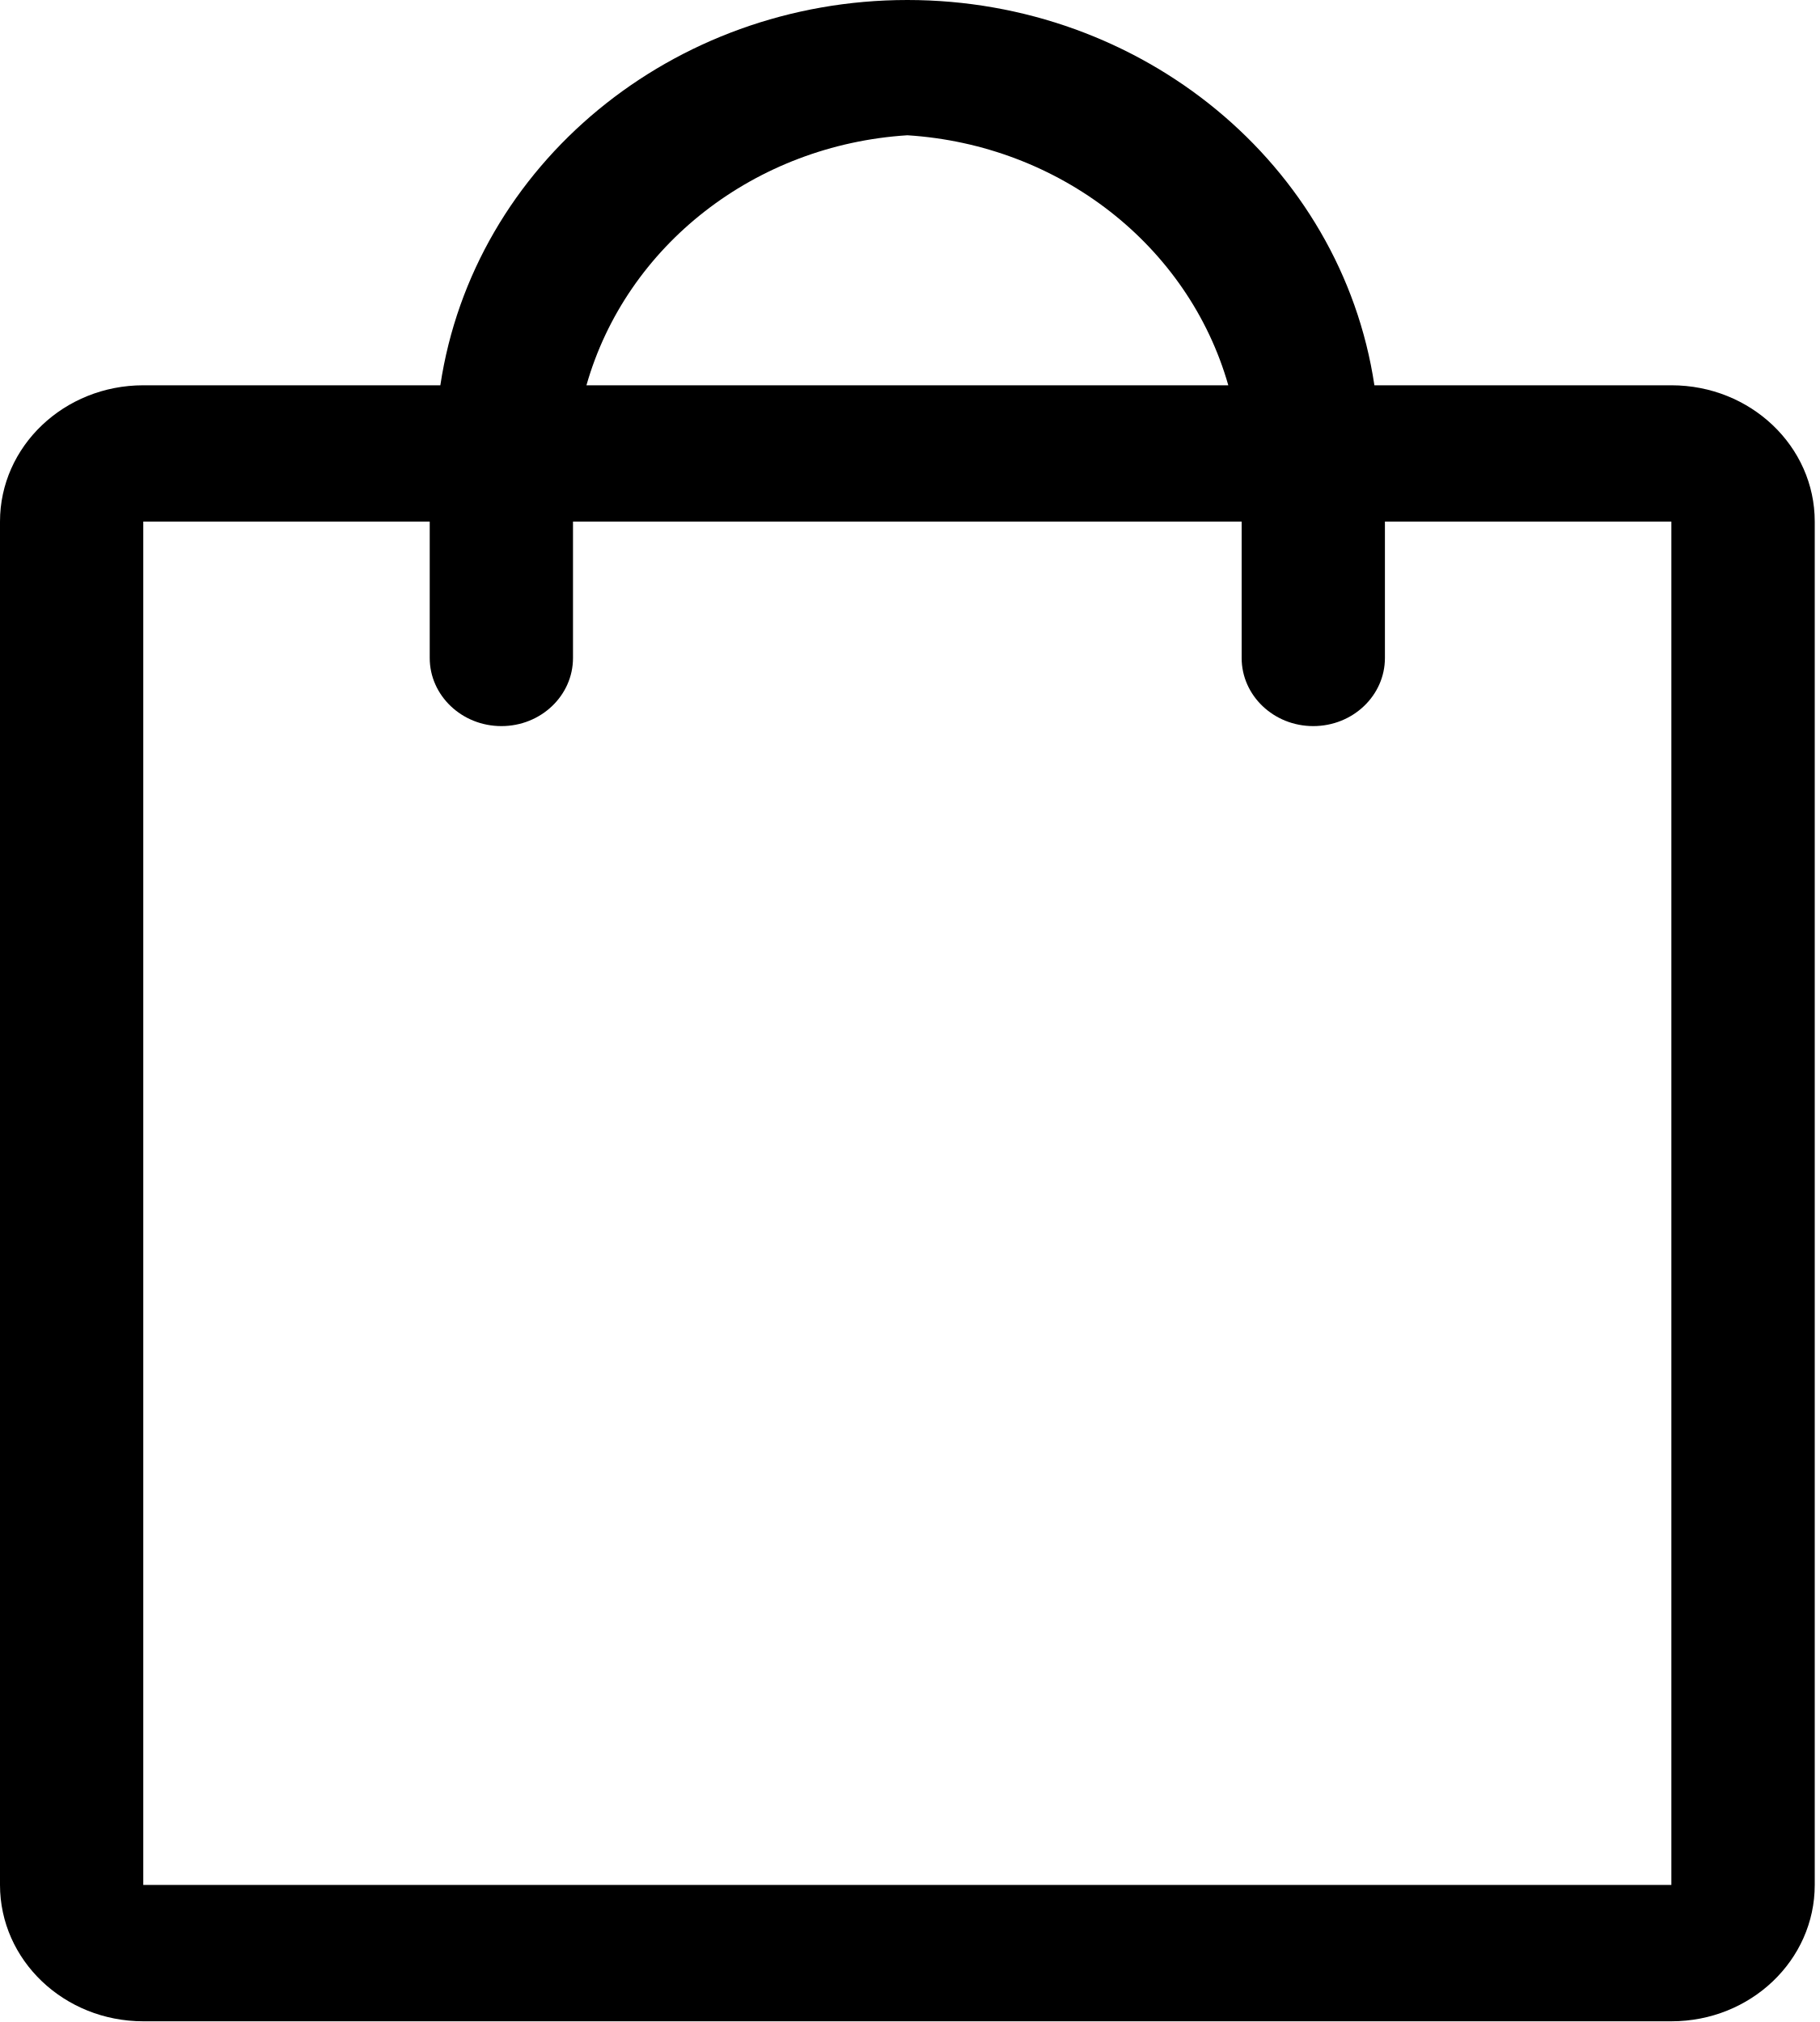
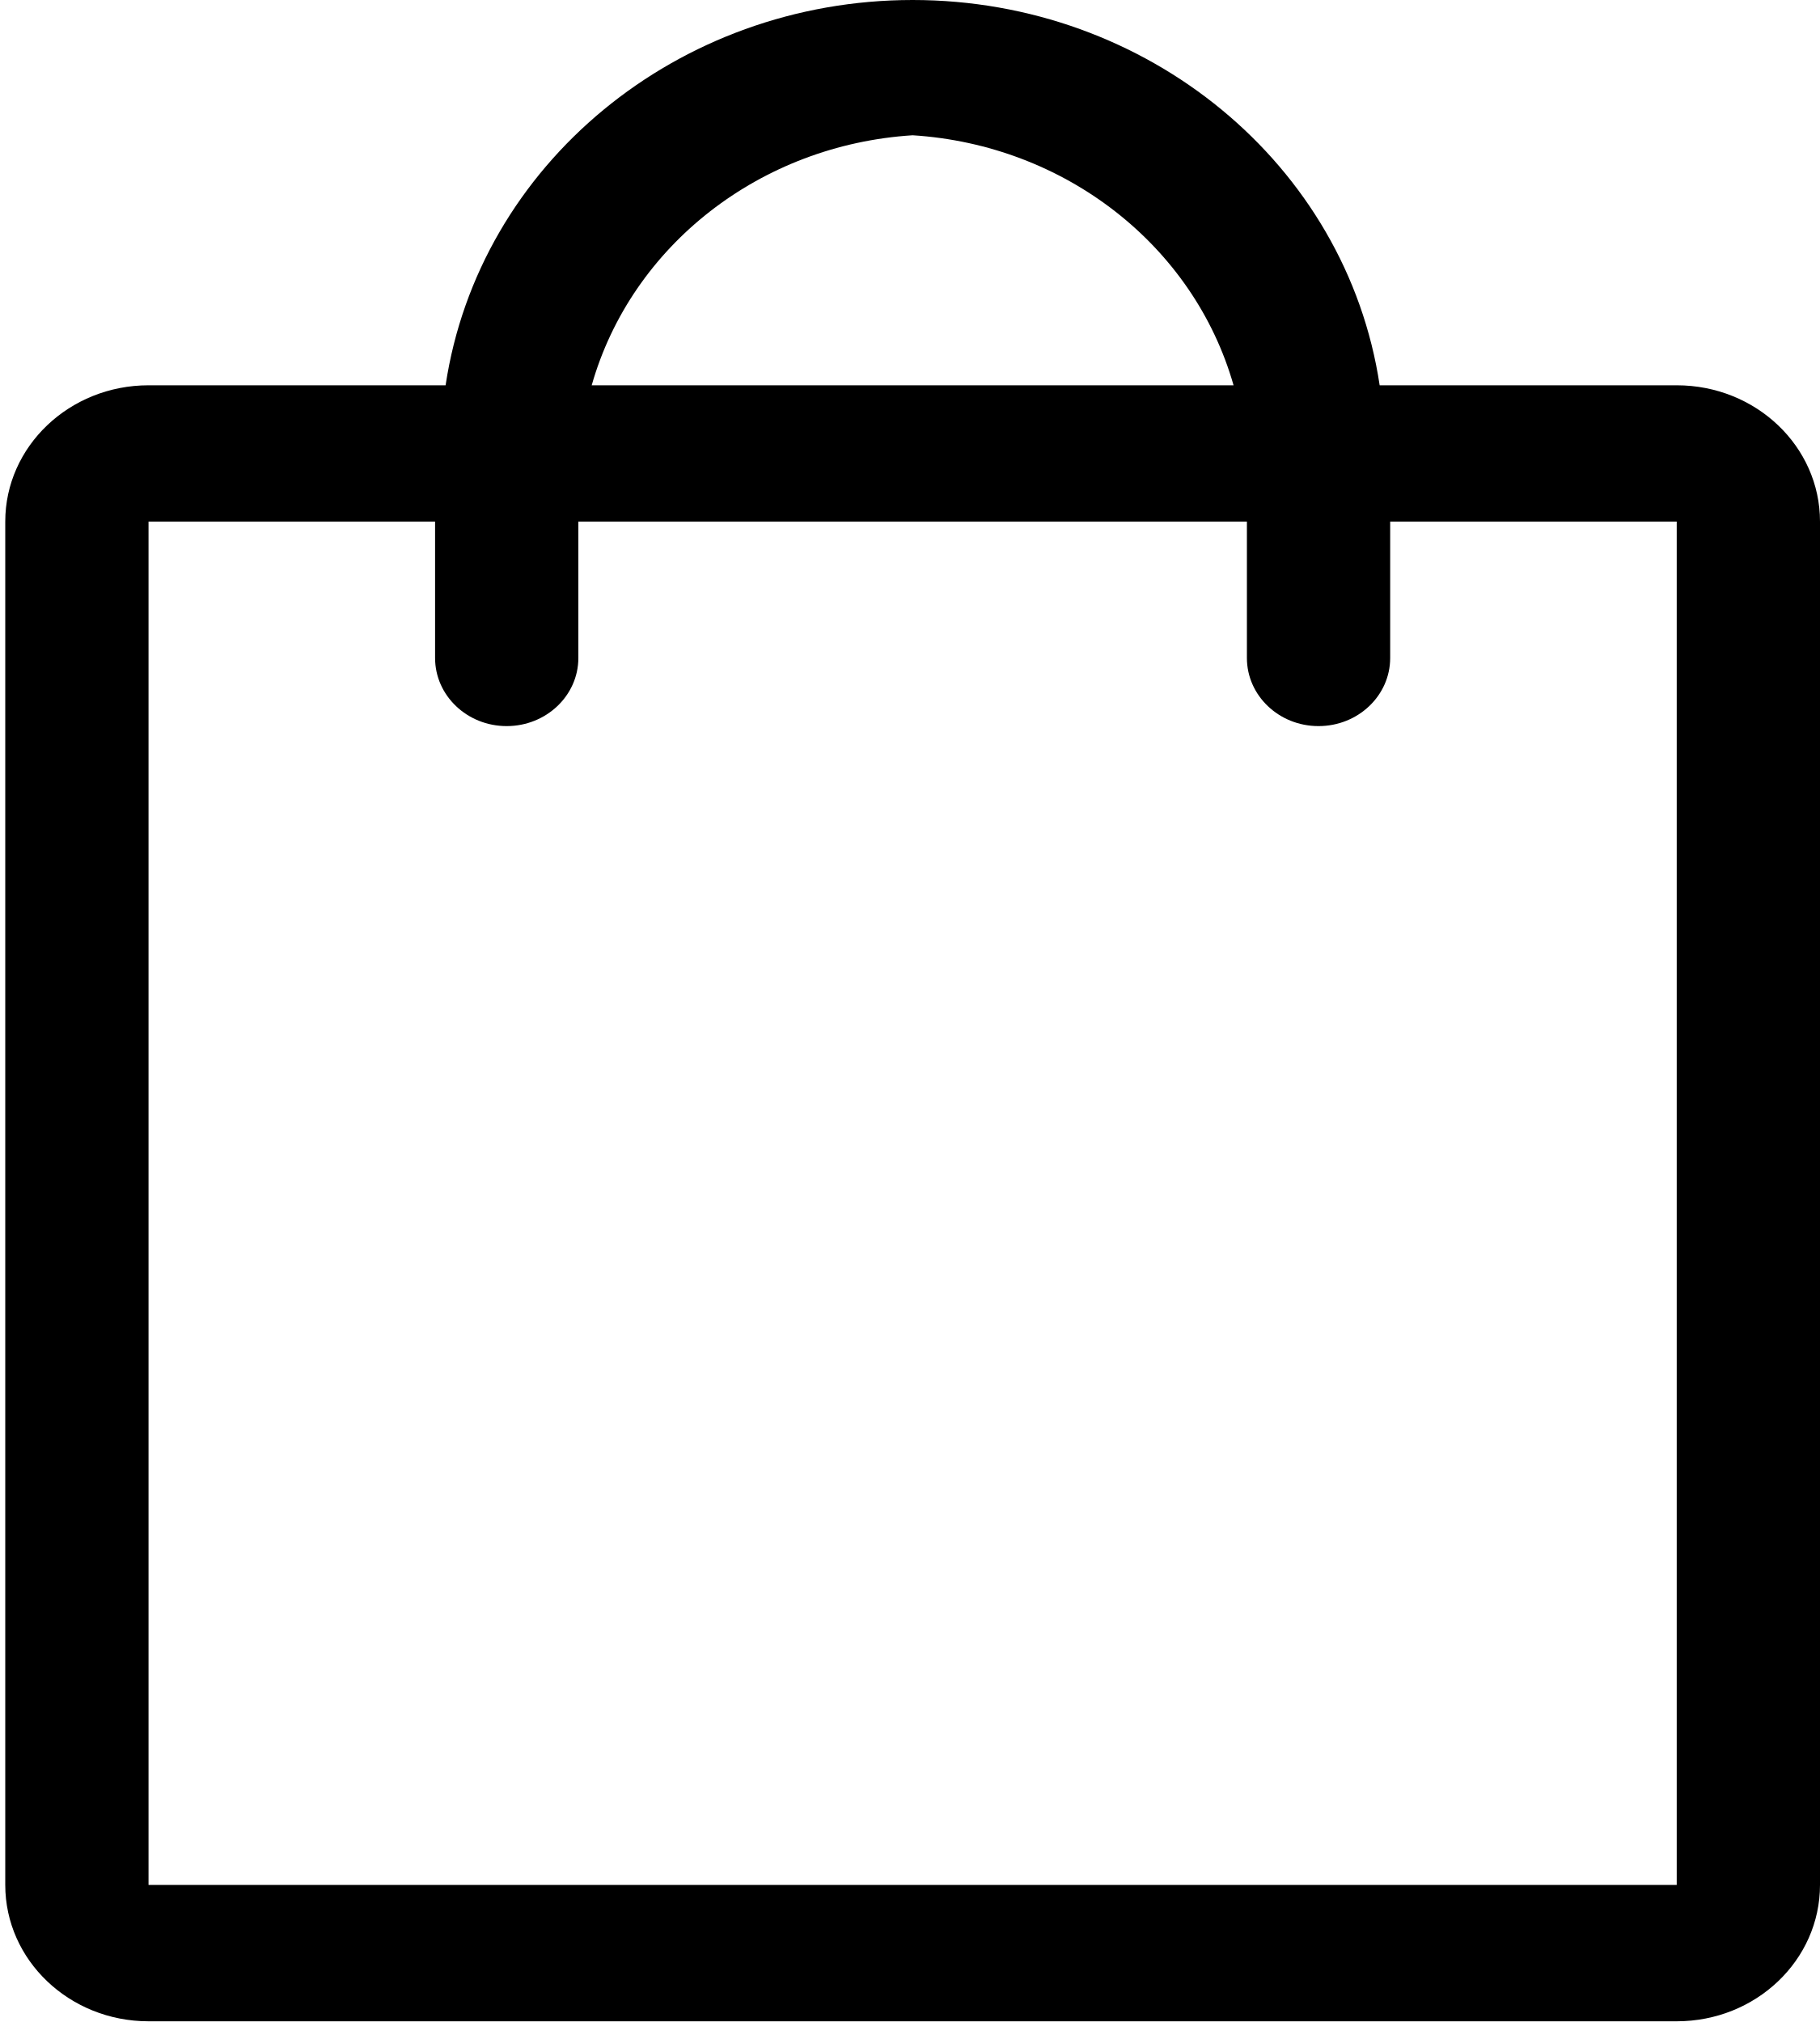
<svg xmlns="http://www.w3.org/2000/svg" width="18" height="20" viewBox="0 0 18 20" fill="none">
-   <path fill-rule="evenodd" clip-rule="evenodd" d="M16.531 3.811H13.593C13.264 1.624 11.295 0 8.974 0C6.653 0 4.684 1.624 4.355 3.811H1.417C0.634 3.811 0 4.415 0 5.159V18.644C0 19.389 0.634 19.993 1.417 19.993H16.531C17.314 19.993 17.948 19.389 17.948 18.644V5.159C17.948 4.415 17.314 3.811 16.531 3.811ZM8.974 1.338C10.478 1.433 11.753 2.426 12.148 3.811H5.8C6.194 2.426 7.469 1.433 8.974 1.338ZM16.53 18.644H1.417V5.159H4.25V6.508C4.25 6.88 4.568 7.182 4.959 7.182C5.35 7.182 5.667 6.88 5.667 6.508V5.159H12.28V6.508C12.28 6.88 12.597 7.182 12.988 7.182C13.38 7.182 13.697 6.88 13.697 6.508V5.159H16.53V18.644Z" fill="black" />
+   <path fill-rule="evenodd" clip-rule="evenodd" d="M16.583 3.811H13.645C13.316 1.624 11.348 0 9.026 0C6.705 0 4.736 1.624 4.407 3.811H1.469C0.687 3.811 0.052 4.415 0.052 5.159V18.644C0.052 19.389 0.687 19.993 1.469 19.993H16.583C17.366 19.993 18 19.389 18 18.644V5.159C18 4.415 17.366 3.811 16.583 3.811ZM9.026 1.338C10.53 1.433 11.805 2.426 12.2 3.811H5.852C6.246 2.426 7.522 1.433 9.026 1.338ZM16.583 18.644H1.469V5.159H4.303V6.508C4.303 6.88 4.62 7.182 5.011 7.182C5.402 7.182 5.72 6.88 5.72 6.508V5.159H12.332V6.508C12.332 6.88 12.649 7.182 13.04 7.182C13.432 7.182 13.749 6.88 13.749 6.508V5.159H16.583V18.644Z" fill="black" />
</svg>
